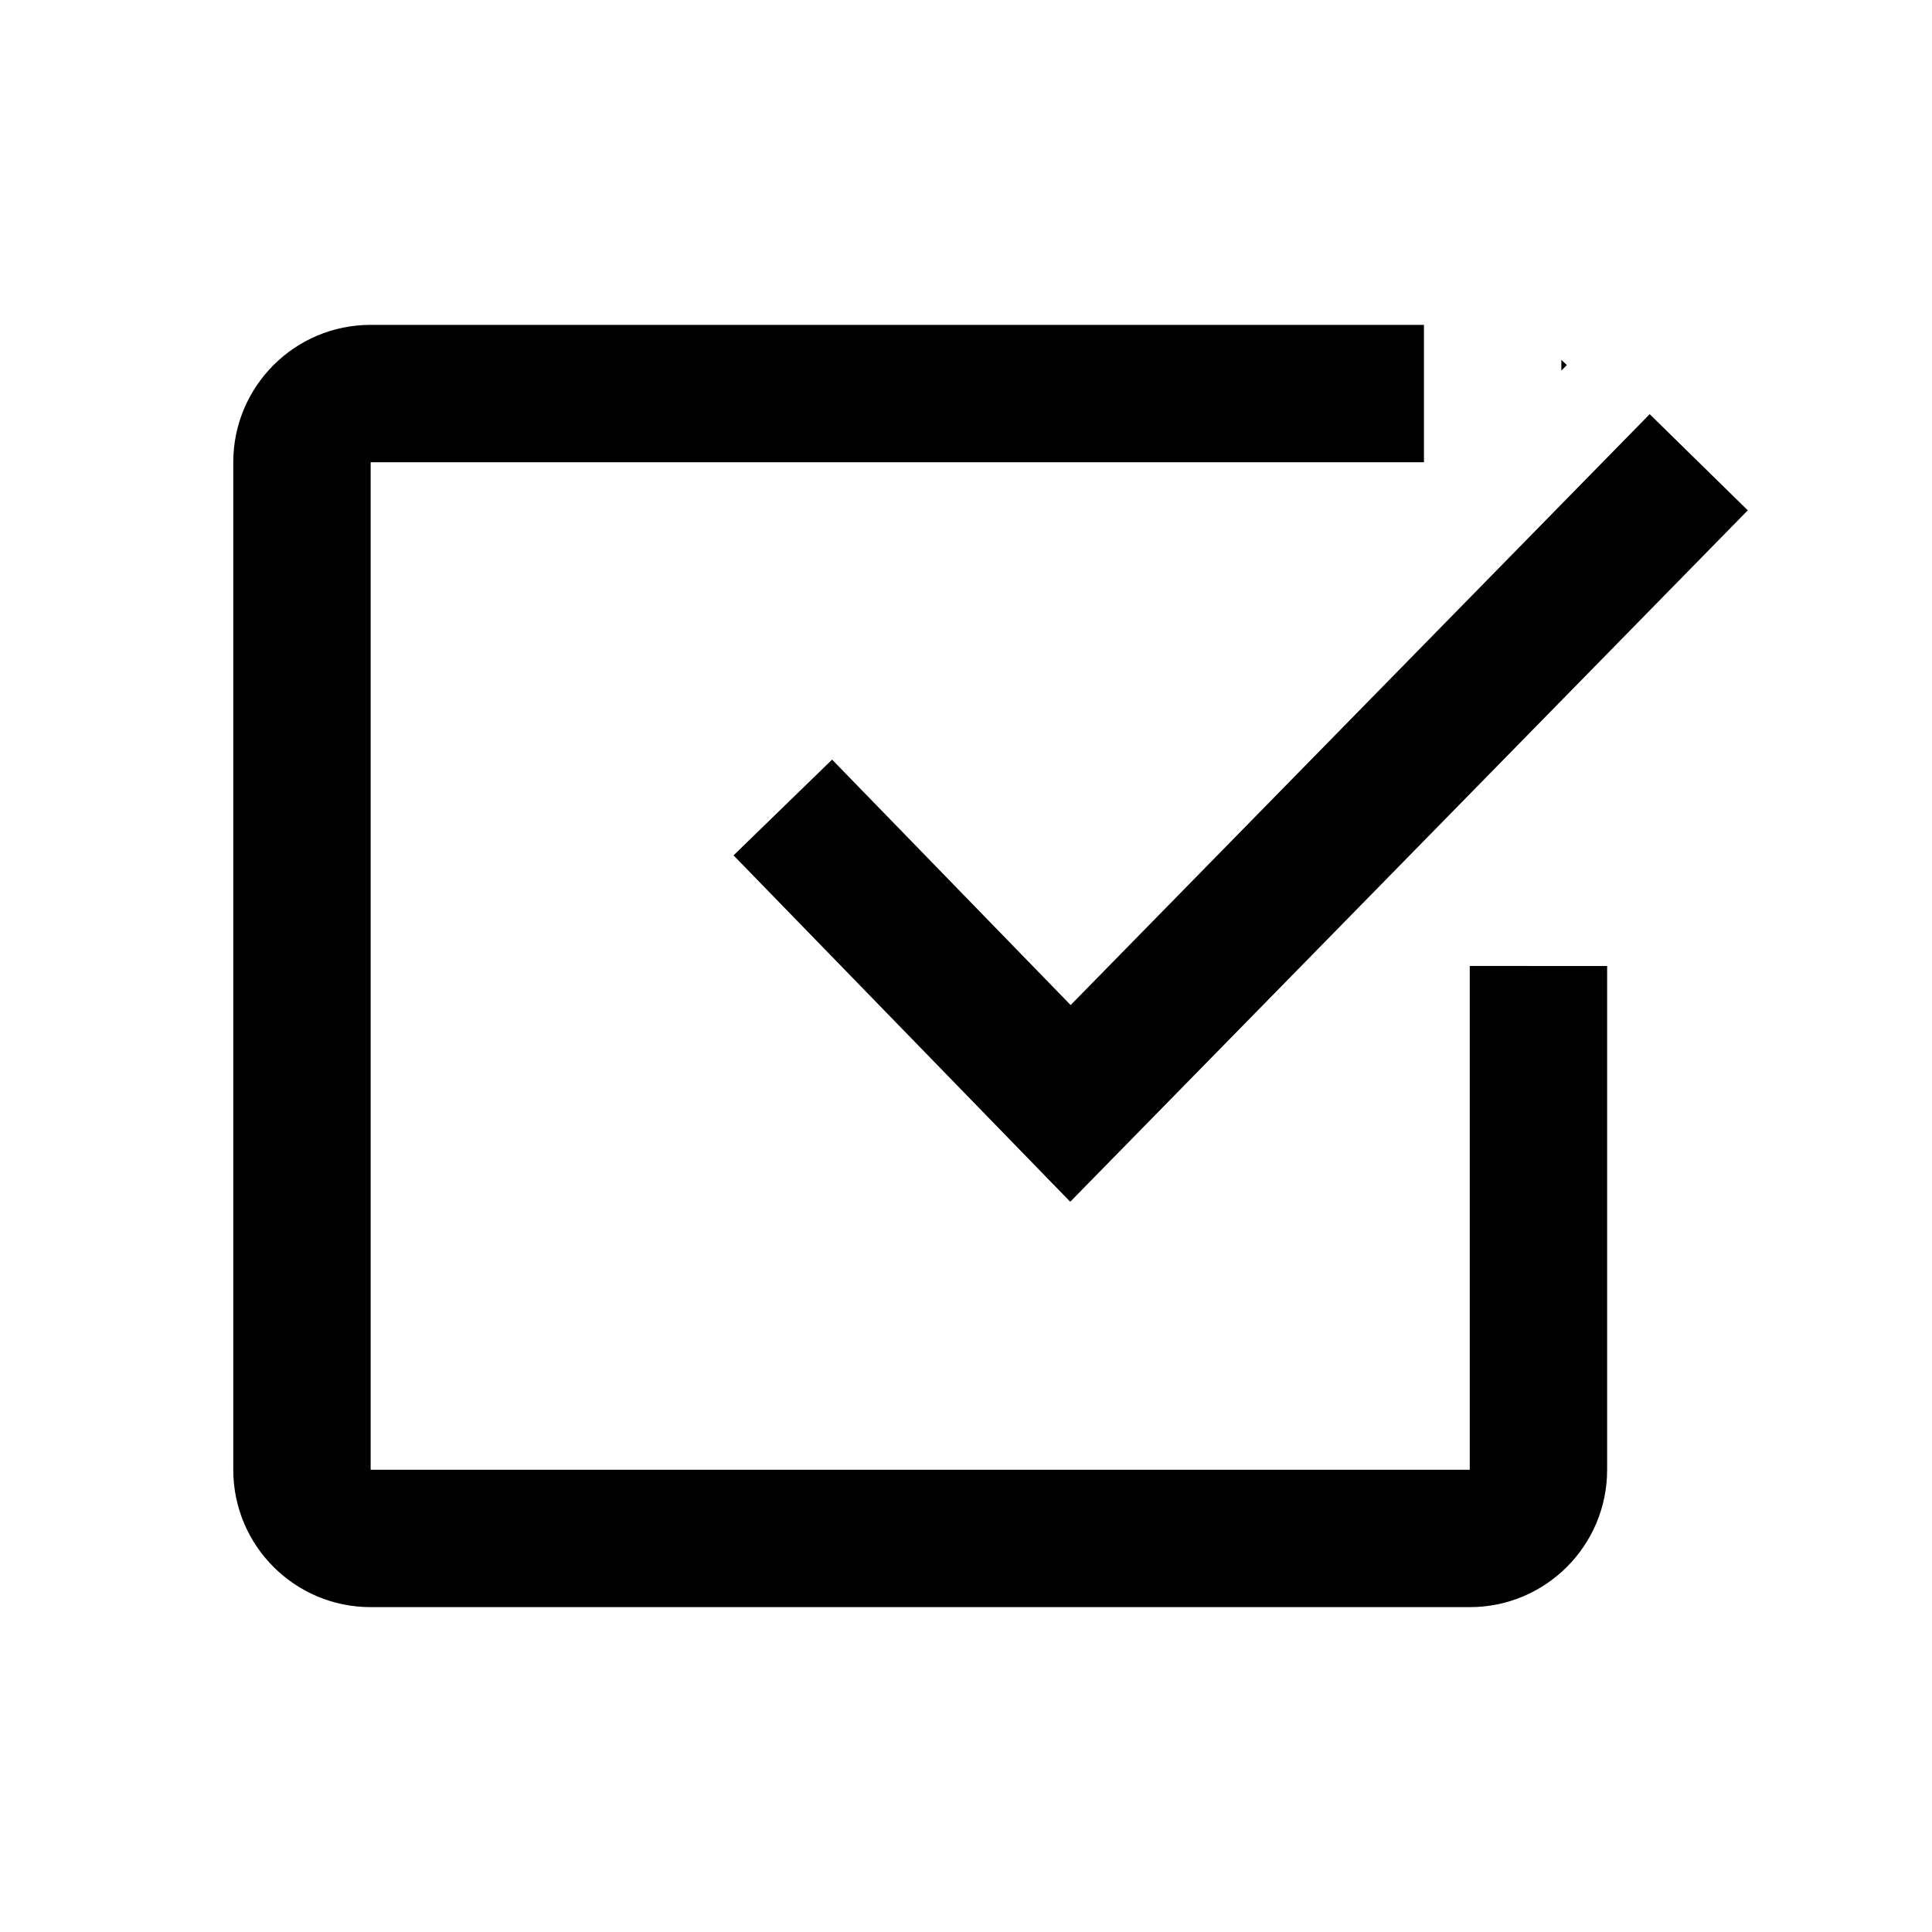
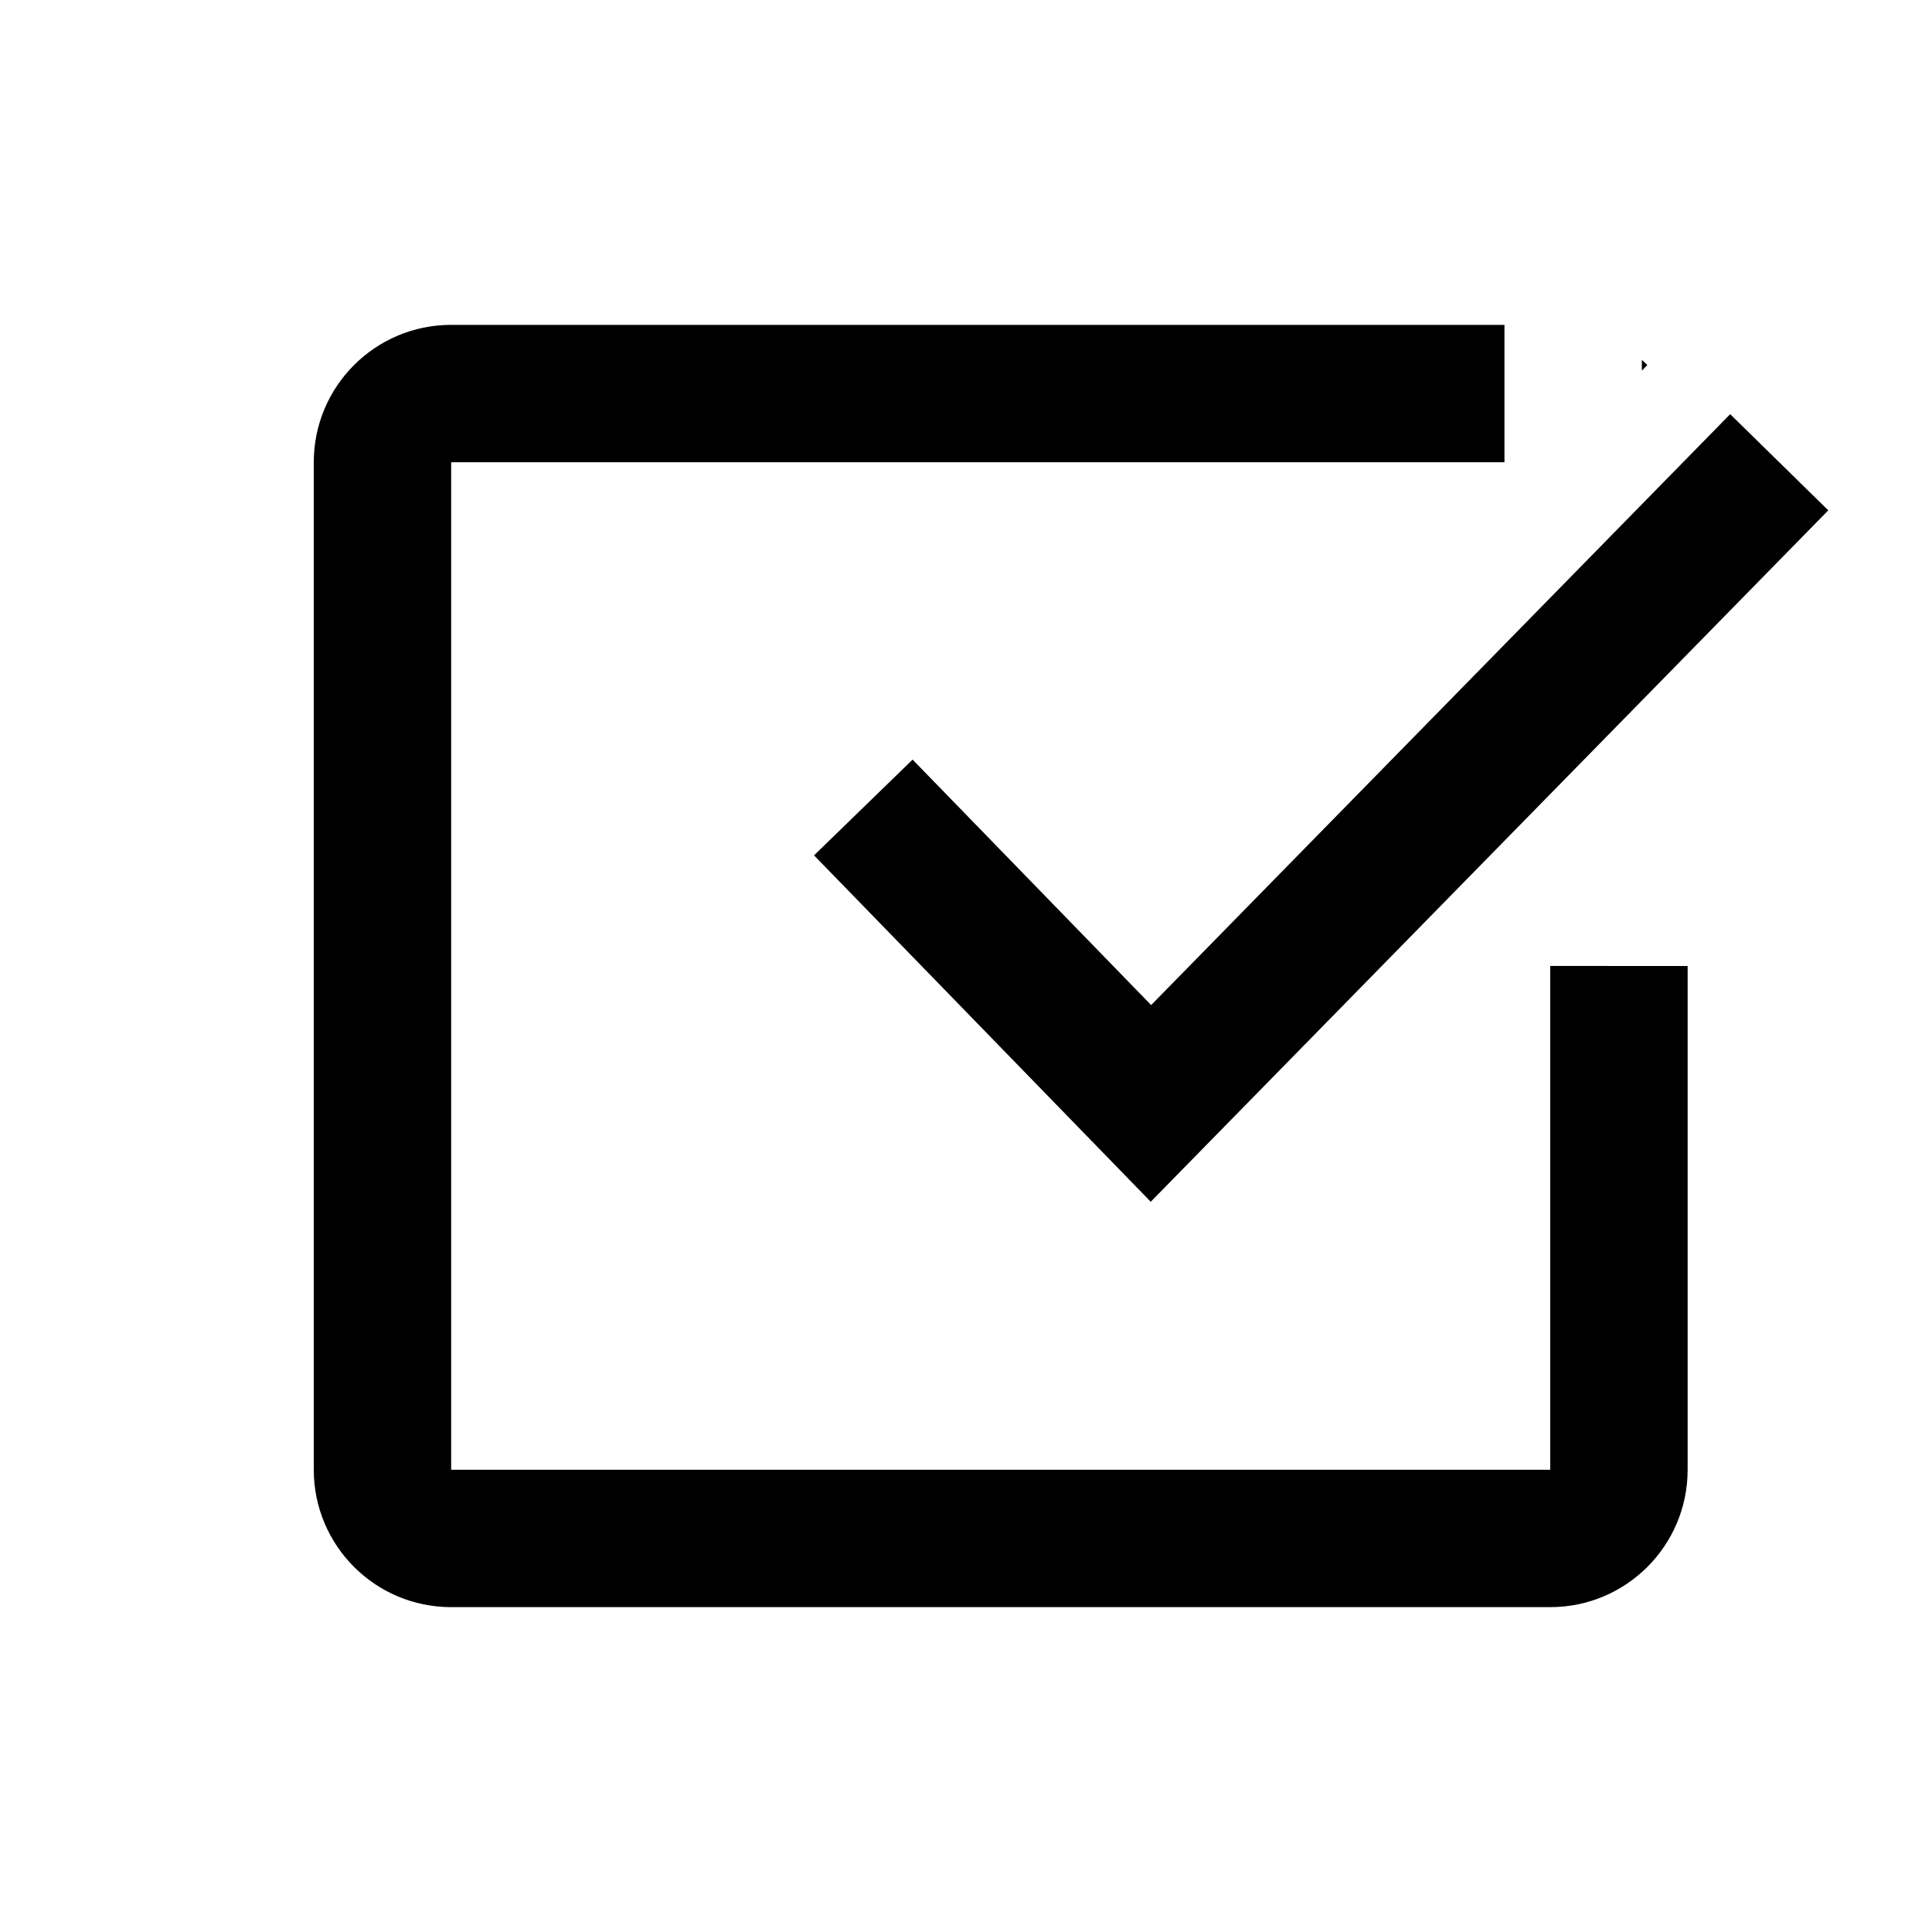
- <svg xmlns="http://www.w3.org/2000/svg" t="1584165241521" class="icon" viewBox="0 0 1024 1024" version="1.1" p-id="1487" width="200" height="200">
+ <svg xmlns="http://www.w3.org/2000/svg" t="1586395141646" class="icon" viewBox="0 0 1024 1024" version="1.1" p-id="988" width="200" height="200">
  <defs>
    <style type="text/css" />
  </defs>
-   <path d="M754.726 172.184v72.818h24.248H196.456v533.997h582.542V511.976L851.816 512v-72.866V778.999a72.818 72.818 0 0 1-72.818 72.818H196.456a72.818 72.818 0 0 1-72.818-72.818V245.001a72.818 72.818 0 0 1 72.818-72.818h558.27z m119.64 47.332l51.992 50.972-359.113 366.468-178.452-183.598 52.235-50.754 126.436 130.101L874.366 219.515z m-46.846-28.787c1.019 0.898 1.99 1.82 2.937 2.767l-2.913 2.937v-5.704z" p-id="1488" />
+   <path d="M797.393 172.184v72.818h24.248H239.123v533.997h582.542V511.976L894.483 512v-72.866V778.999a72.818 72.818 0 0 1-72.818 72.818H239.123a72.818 72.818 0 0 1-72.818-72.818V245.001a72.818 72.818 0 0 1 72.818-72.818h558.27z m119.64 47.332l51.992 50.972-359.113 366.468-178.452-183.598 52.235-50.754 126.436 130.101L917.032 219.515z m-46.846-28.787c1.019 0.898 1.99 1.82 2.937 2.767l-2.913 2.937v-5.704z" p-id="989" />
</svg>
